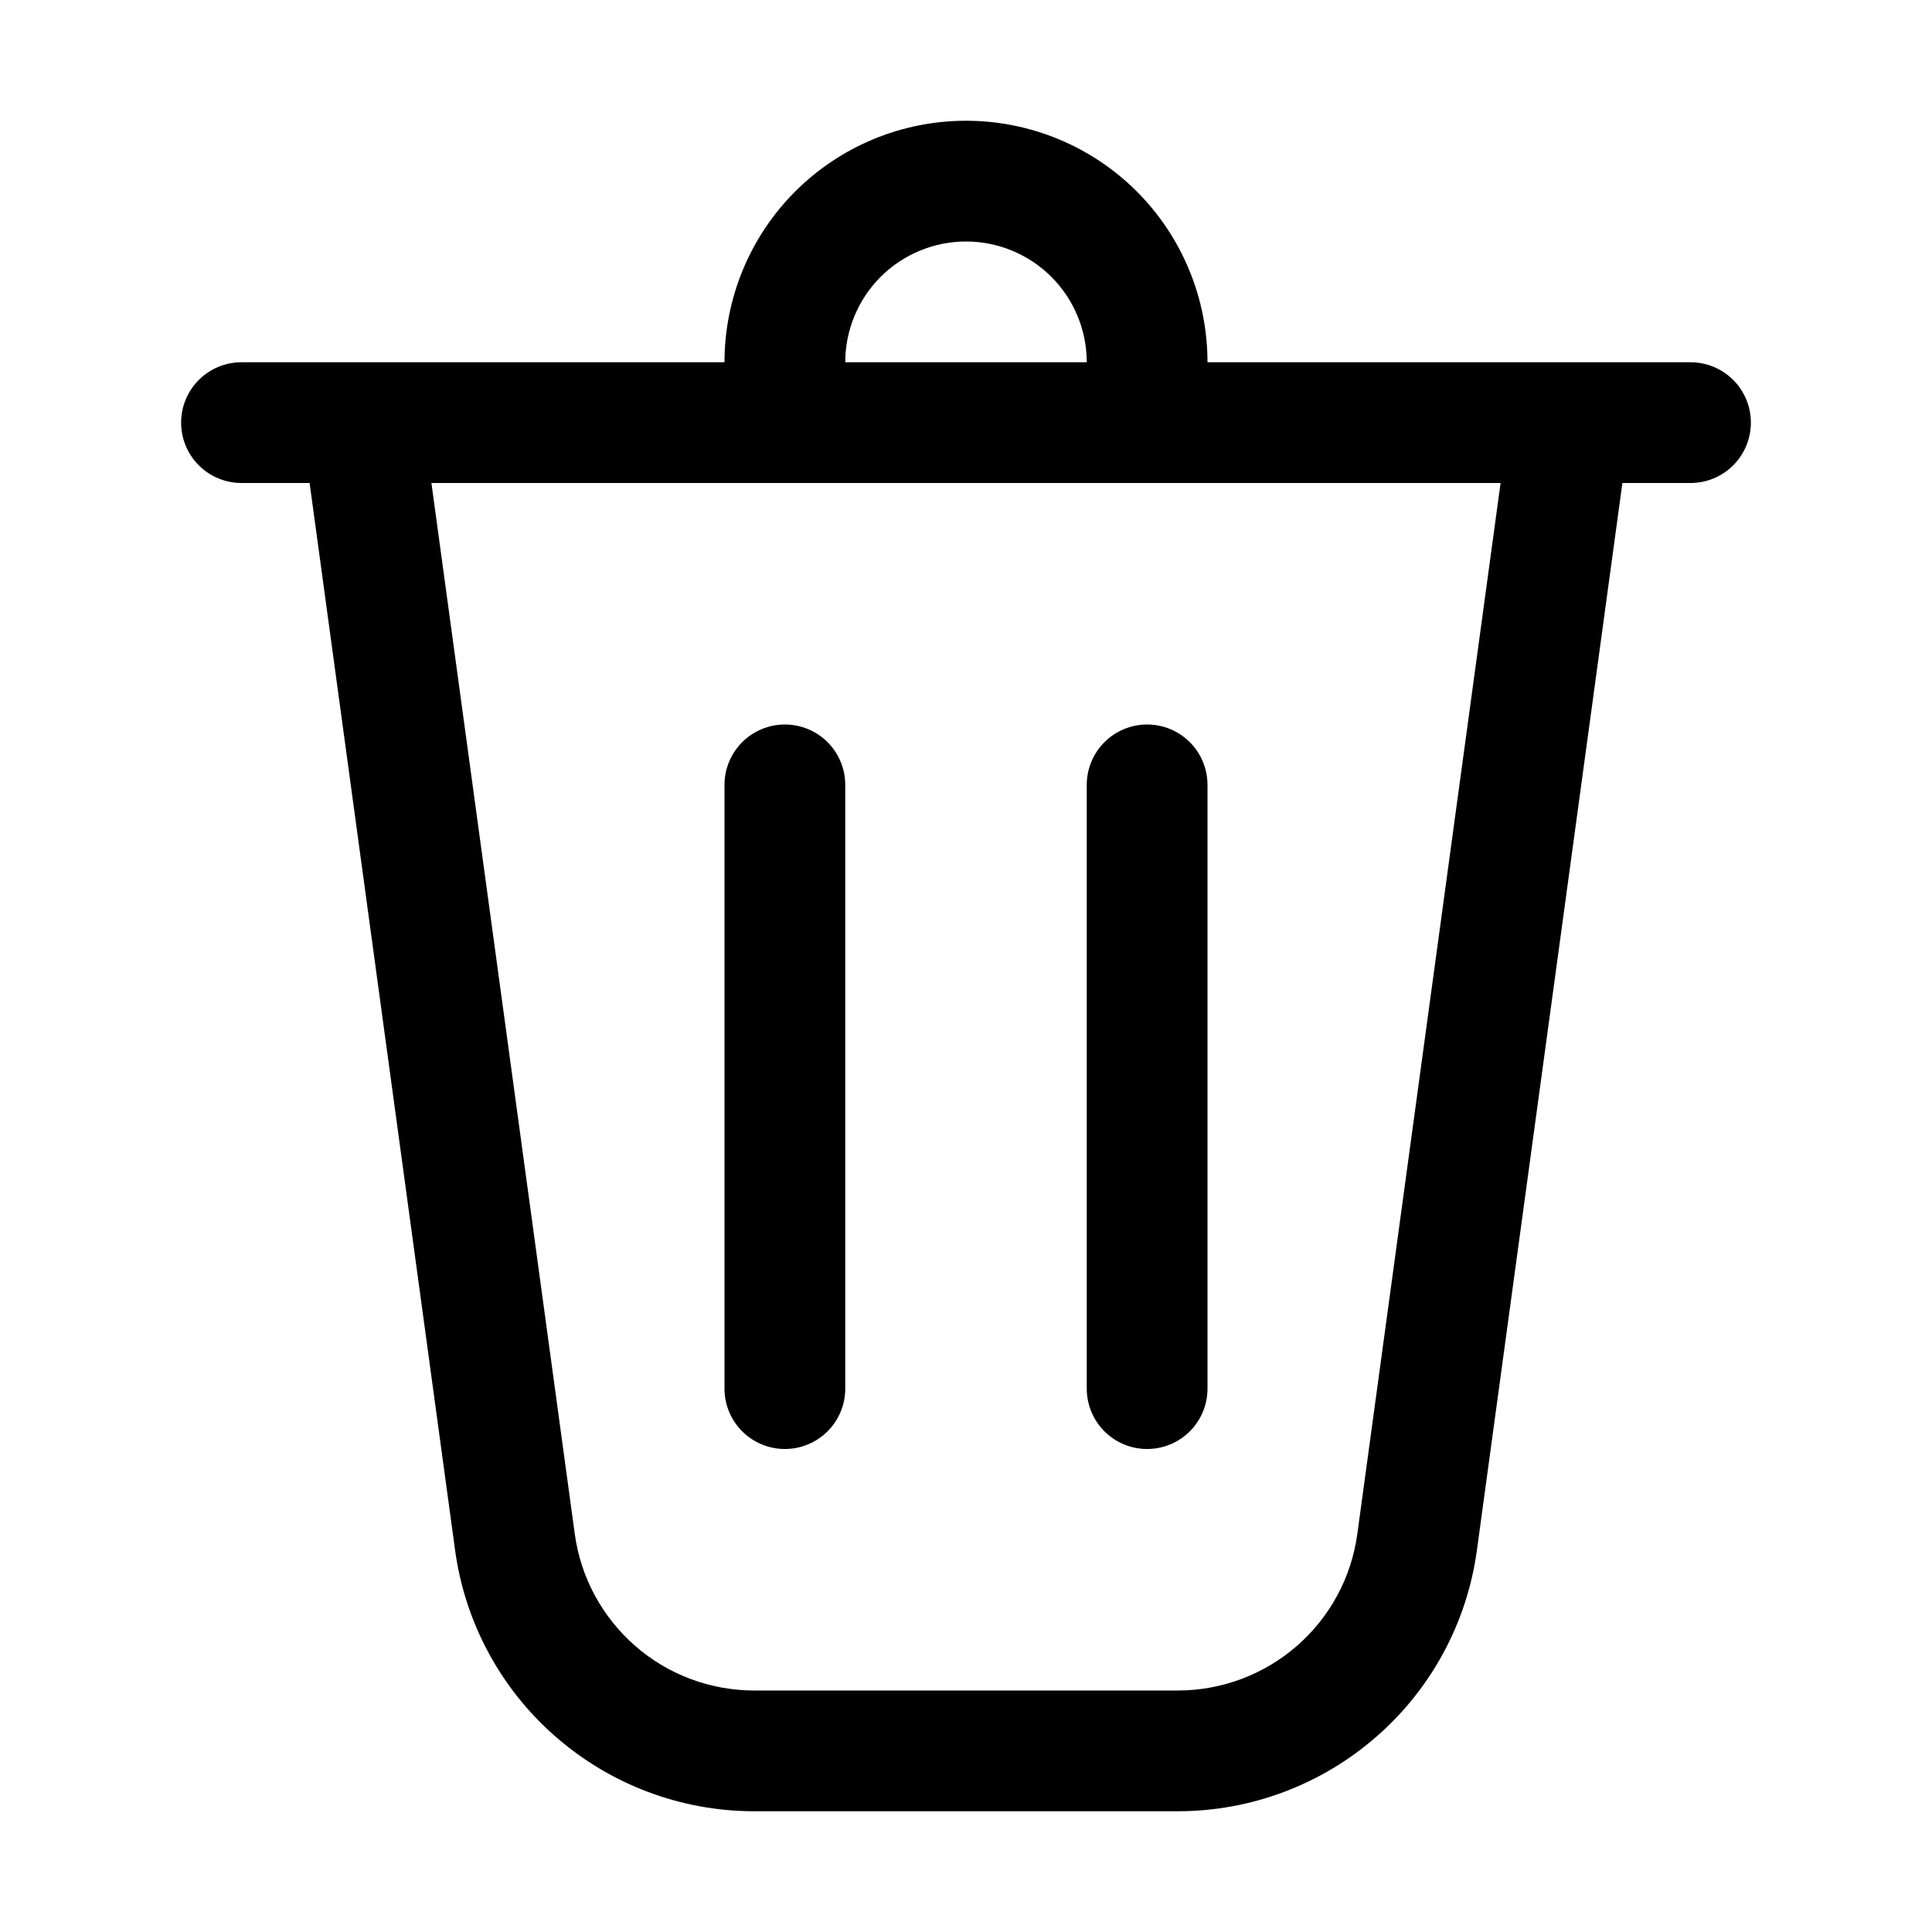
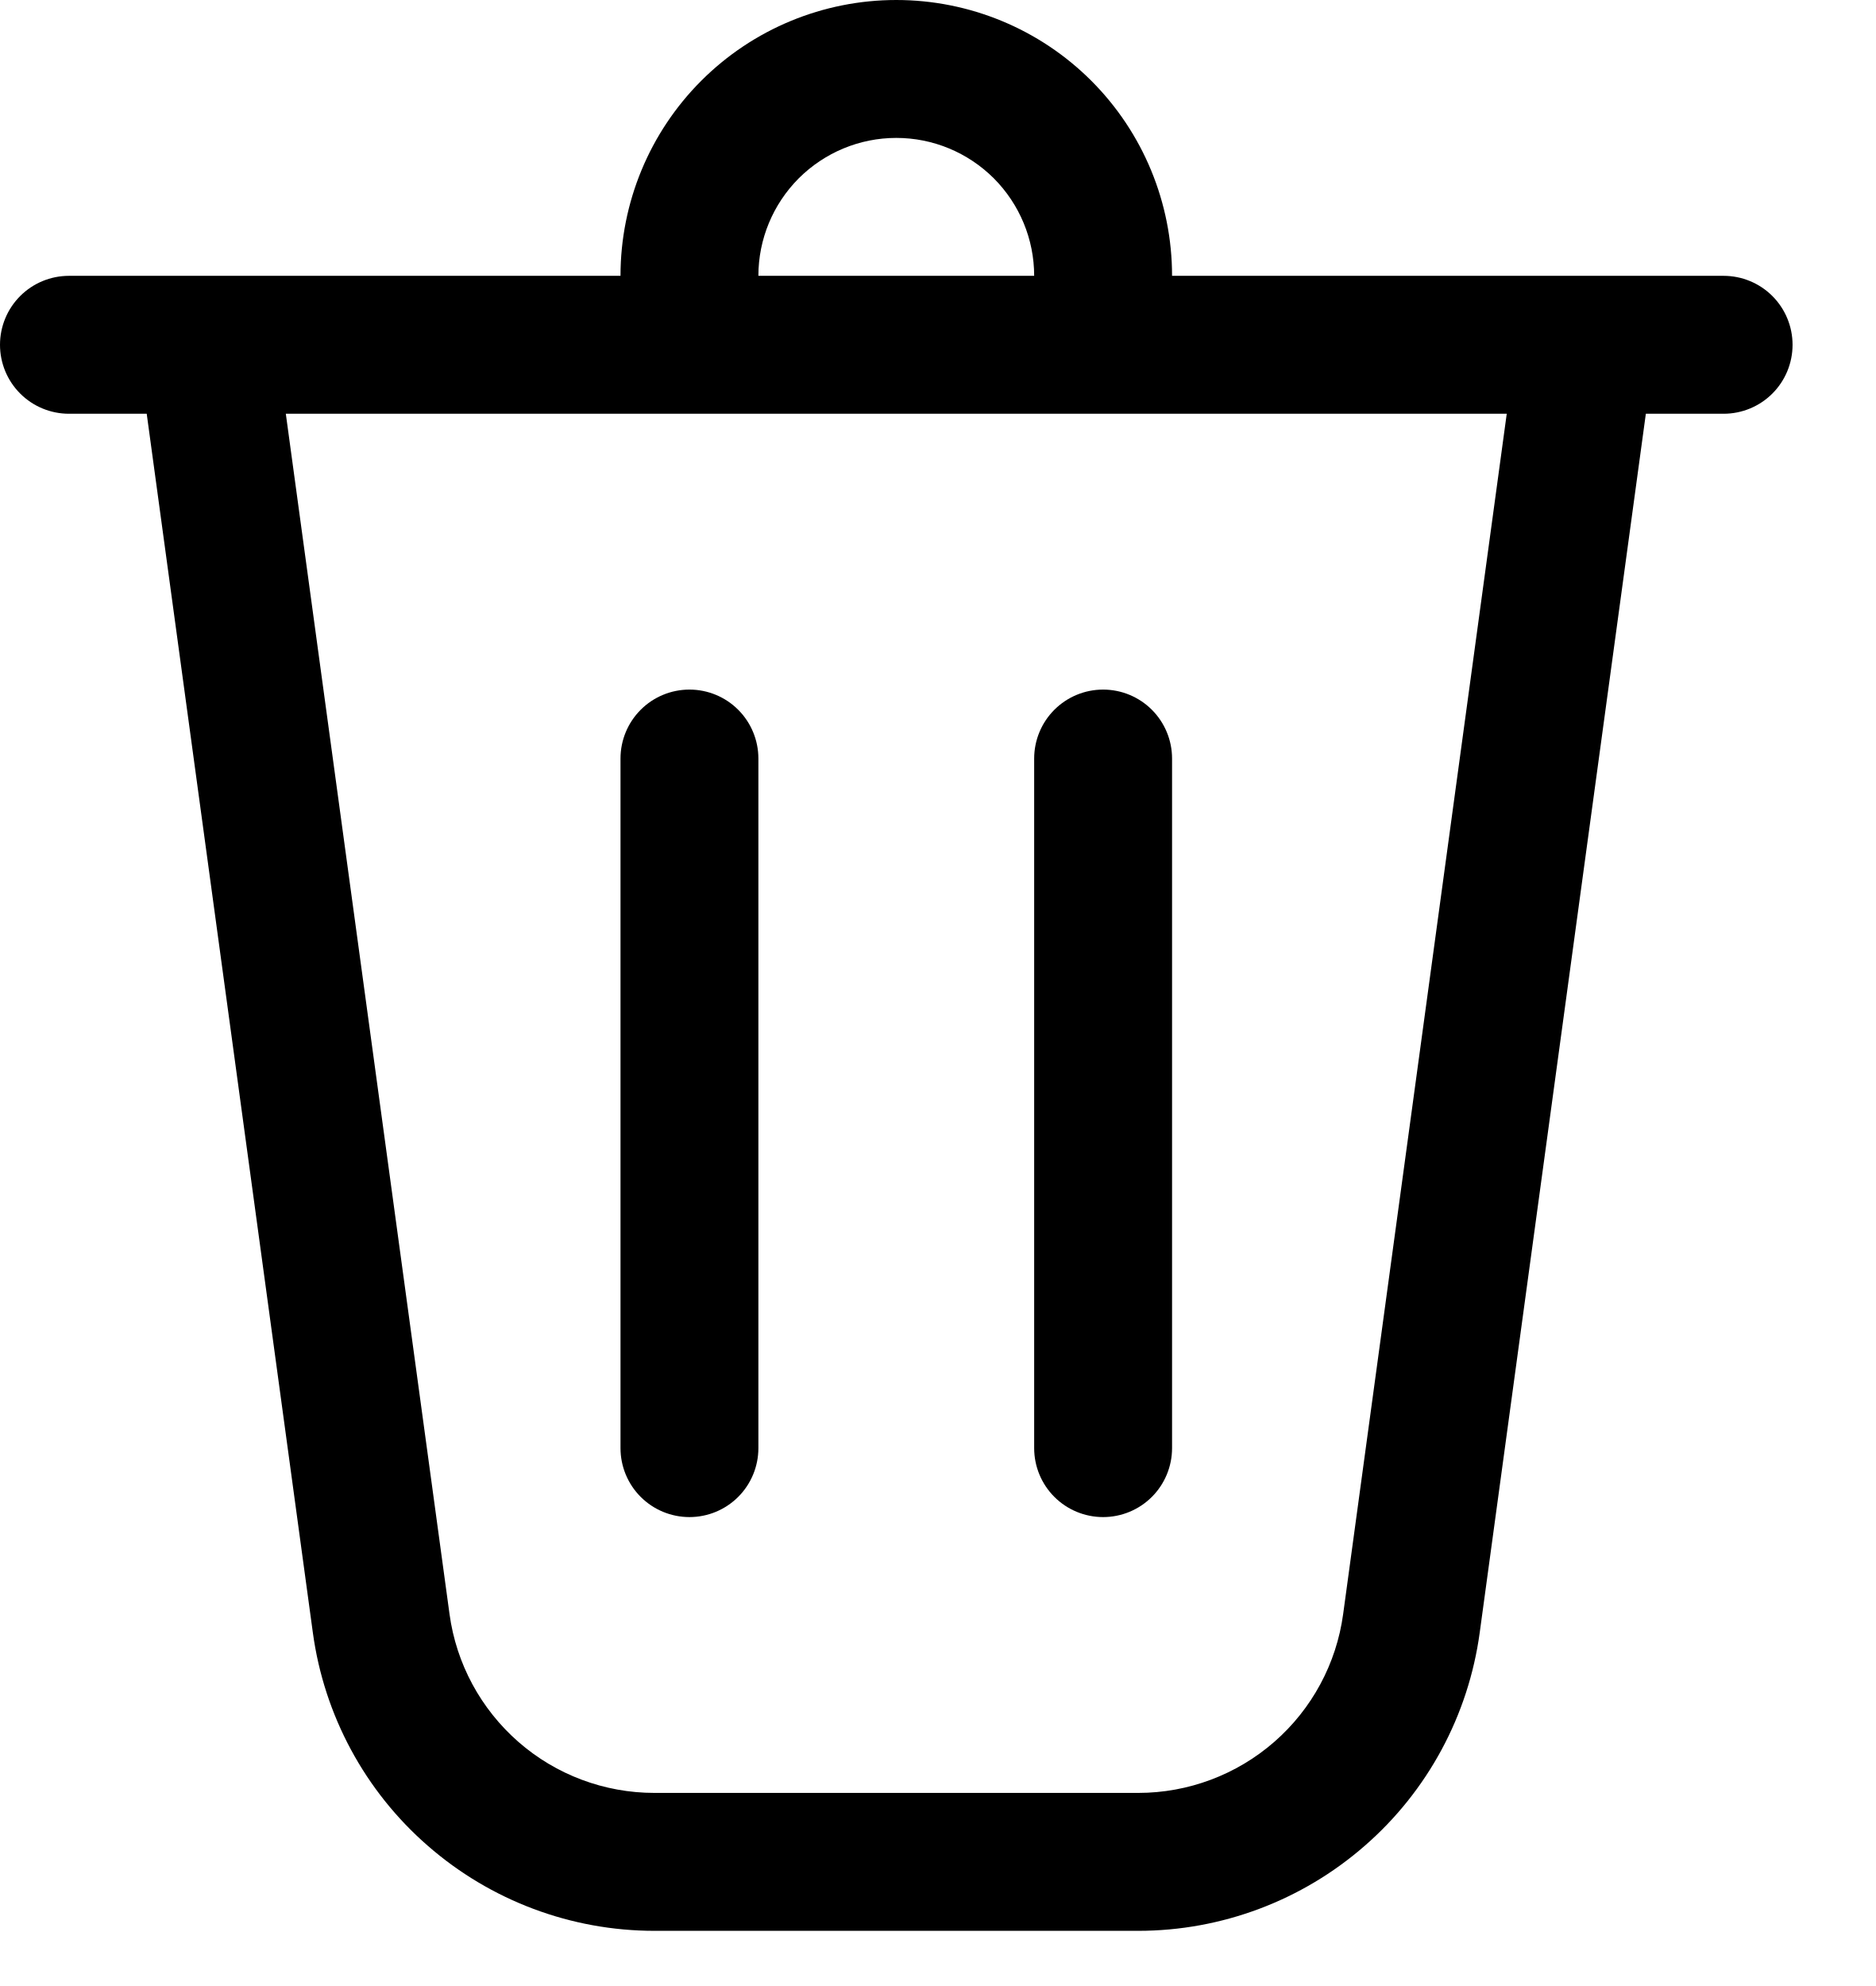
- <svg xmlns="http://www.w3.org/2000/svg" width="20" height="20" viewBox="0 0 20 20" fill="none">
-   <path d="M8.75 3.75H11.25C11.25 3.418 11.118 3.101 10.884 2.866C10.649 2.632 10.332 2.5 10 2.5C9.668 2.5 9.351 2.632 9.116 2.866C8.882 3.101 8.75 3.418 8.75 3.75ZM7.5 3.75C7.5 3.087 7.763 2.451 8.232 1.982C8.701 1.513 9.337 1.25 10 1.25C10.663 1.25 11.299 1.513 11.768 1.982C12.237 2.451 12.5 3.087 12.5 3.75H17.5C17.666 3.75 17.825 3.816 17.942 3.933C18.059 4.05 18.125 4.209 18.125 4.375C18.125 4.541 18.059 4.7 17.942 4.817C17.825 4.934 17.666 5 17.5 5H16.795L15.289 16.047C15.187 16.796 14.817 17.483 14.247 17.979C13.678 18.476 12.948 18.75 12.193 18.75H7.808C7.052 18.75 6.322 18.476 5.753 17.979C5.183 17.483 4.813 16.796 4.711 16.047L3.205 5H2.5C2.334 5 2.175 4.934 2.058 4.817C1.941 4.7 1.875 4.541 1.875 4.375C1.875 4.209 1.941 4.05 2.058 3.933C2.175 3.816 2.334 3.75 2.5 3.75H7.5ZM8.75 8.125C8.75 7.959 8.684 7.8 8.567 7.683C8.45 7.566 8.291 7.5 8.125 7.5C7.959 7.5 7.8 7.566 7.683 7.683C7.566 7.8 7.5 7.959 7.5 8.125V14.375C7.5 14.541 7.566 14.7 7.683 14.817C7.8 14.934 7.959 15 8.125 15C8.291 15 8.45 14.934 8.567 14.817C8.684 14.7 8.75 14.541 8.75 14.375V8.125ZM11.875 7.5C12.041 7.5 12.2 7.566 12.317 7.683C12.434 7.8 12.5 7.959 12.5 8.125V14.375C12.5 14.541 12.434 14.7 12.317 14.817C12.2 14.934 12.041 15 11.875 15C11.709 15 11.55 14.934 11.433 14.817C11.316 14.7 11.25 14.541 11.25 14.375V8.125C11.25 7.959 11.316 7.8 11.433 7.683C11.55 7.566 11.709 7.5 11.875 7.5ZM5.95 15.879C6.011 16.328 6.233 16.739 6.575 17.038C6.916 17.336 7.354 17.5 7.808 17.5H12.193C12.646 17.5 13.084 17.336 13.426 17.038C13.768 16.74 13.99 16.328 14.051 15.879L15.534 5H4.466L5.95 15.879Z" fill="black" />
+ <svg xmlns="http://www.w3.org/2000/svg" width="17" height="18" viewBox="0 0 17 18" fill="none">
+   <path d="M6.875 2.5H9.375C9.375 2.168 9.243 1.851 9.009 1.616C8.774 1.382 8.457 1.25 8.125 1.25C7.793 1.25 7.476 1.382 7.241 1.616C7.007 1.851 6.875 2.168 6.875 2.5ZM5.625 2.5C5.625 1.837 5.888 1.201 6.357 0.732C6.826 0.263 7.462 0 8.125 0C8.788 0 9.424 0.263 9.893 0.732C10.362 1.201 10.625 1.837 10.625 2.5H15.625C15.791 2.5 15.95 2.566 16.067 2.683C16.184 2.8 16.25 2.959 16.25 3.125C16.25 3.291 16.184 3.45 16.067 3.567C15.95 3.684 15.791 3.75 15.625 3.75H14.92L13.414 14.797C13.312 15.546 12.942 16.233 12.372 16.729C11.803 17.226 11.073 17.5 10.318 17.5H5.933C5.177 17.5 4.447 17.226 3.878 16.729C3.308 16.233 2.938 15.546 2.836 14.797L1.33 3.75H0.625C0.459 3.75 0.3 3.684 0.183 3.567C0.066 3.45 0 3.291 0 3.125C0 2.959 0.066 2.8 0.183 2.683C0.3 2.566 0.459 2.5 0.625 2.5H5.625ZM6.875 6.875C6.875 6.709 6.809 6.55 6.692 6.433C6.575 6.316 6.416 6.25 6.25 6.25C6.084 6.25 5.925 6.316 5.808 6.433C5.691 6.55 5.625 6.709 5.625 6.875V13.125C5.625 13.291 5.691 13.45 5.808 13.567C5.925 13.684 6.084 13.75 6.25 13.75C6.416 13.75 6.575 13.684 6.692 13.567C6.809 13.45 6.875 13.291 6.875 13.125V6.875ZM10 6.25C10.166 6.25 10.325 6.316 10.442 6.433C10.559 6.55 10.625 6.709 10.625 6.875V13.125C10.625 13.291 10.559 13.45 10.442 13.567C10.325 13.684 10.166 13.75 10 13.75C9.834 13.75 9.675 13.684 9.558 13.567C9.441 13.45 9.375 13.291 9.375 13.125V6.875C9.375 6.709 9.441 6.55 9.558 6.433C9.675 6.316 9.834 6.25 10 6.25ZM4.075 14.629C4.136 15.078 4.358 15.489 4.7 15.788C5.041 16.086 5.479 16.25 5.933 16.25H10.318C10.771 16.25 11.209 16.086 11.551 15.788C11.893 15.49 12.115 15.078 12.176 14.629L13.659 3.75H2.591L4.075 14.629Z" fill="black" />
</svg>
